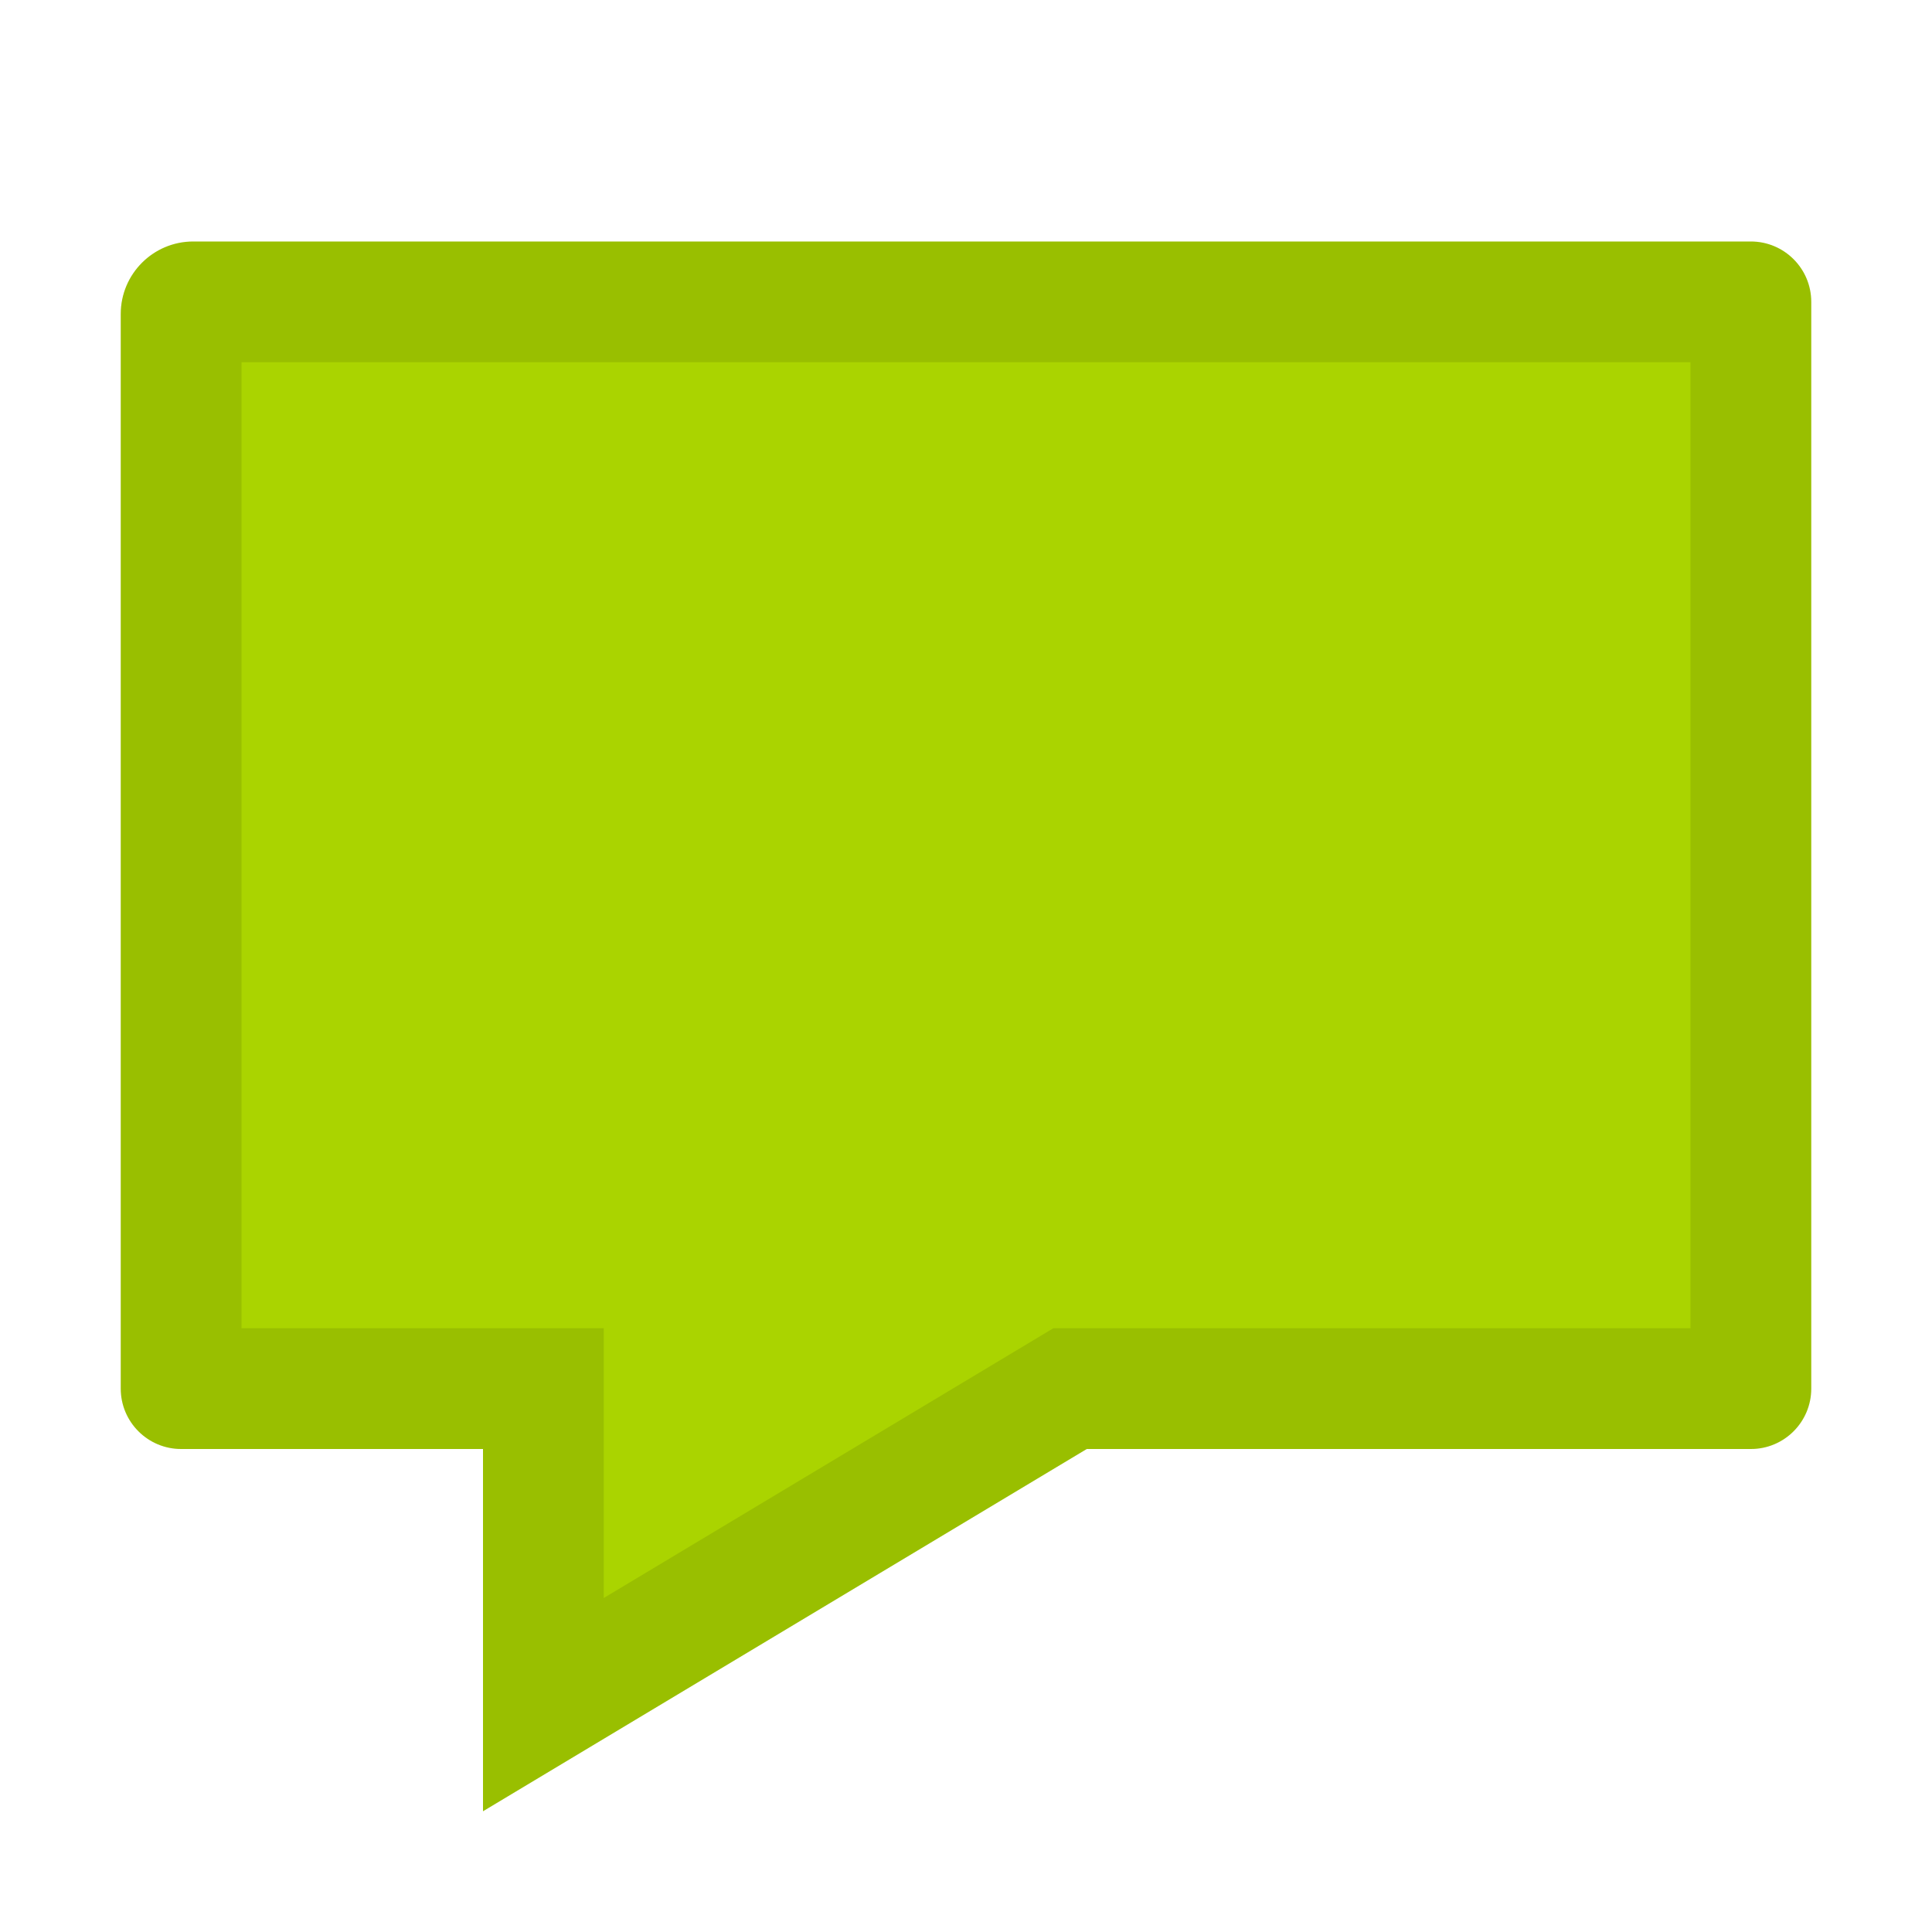
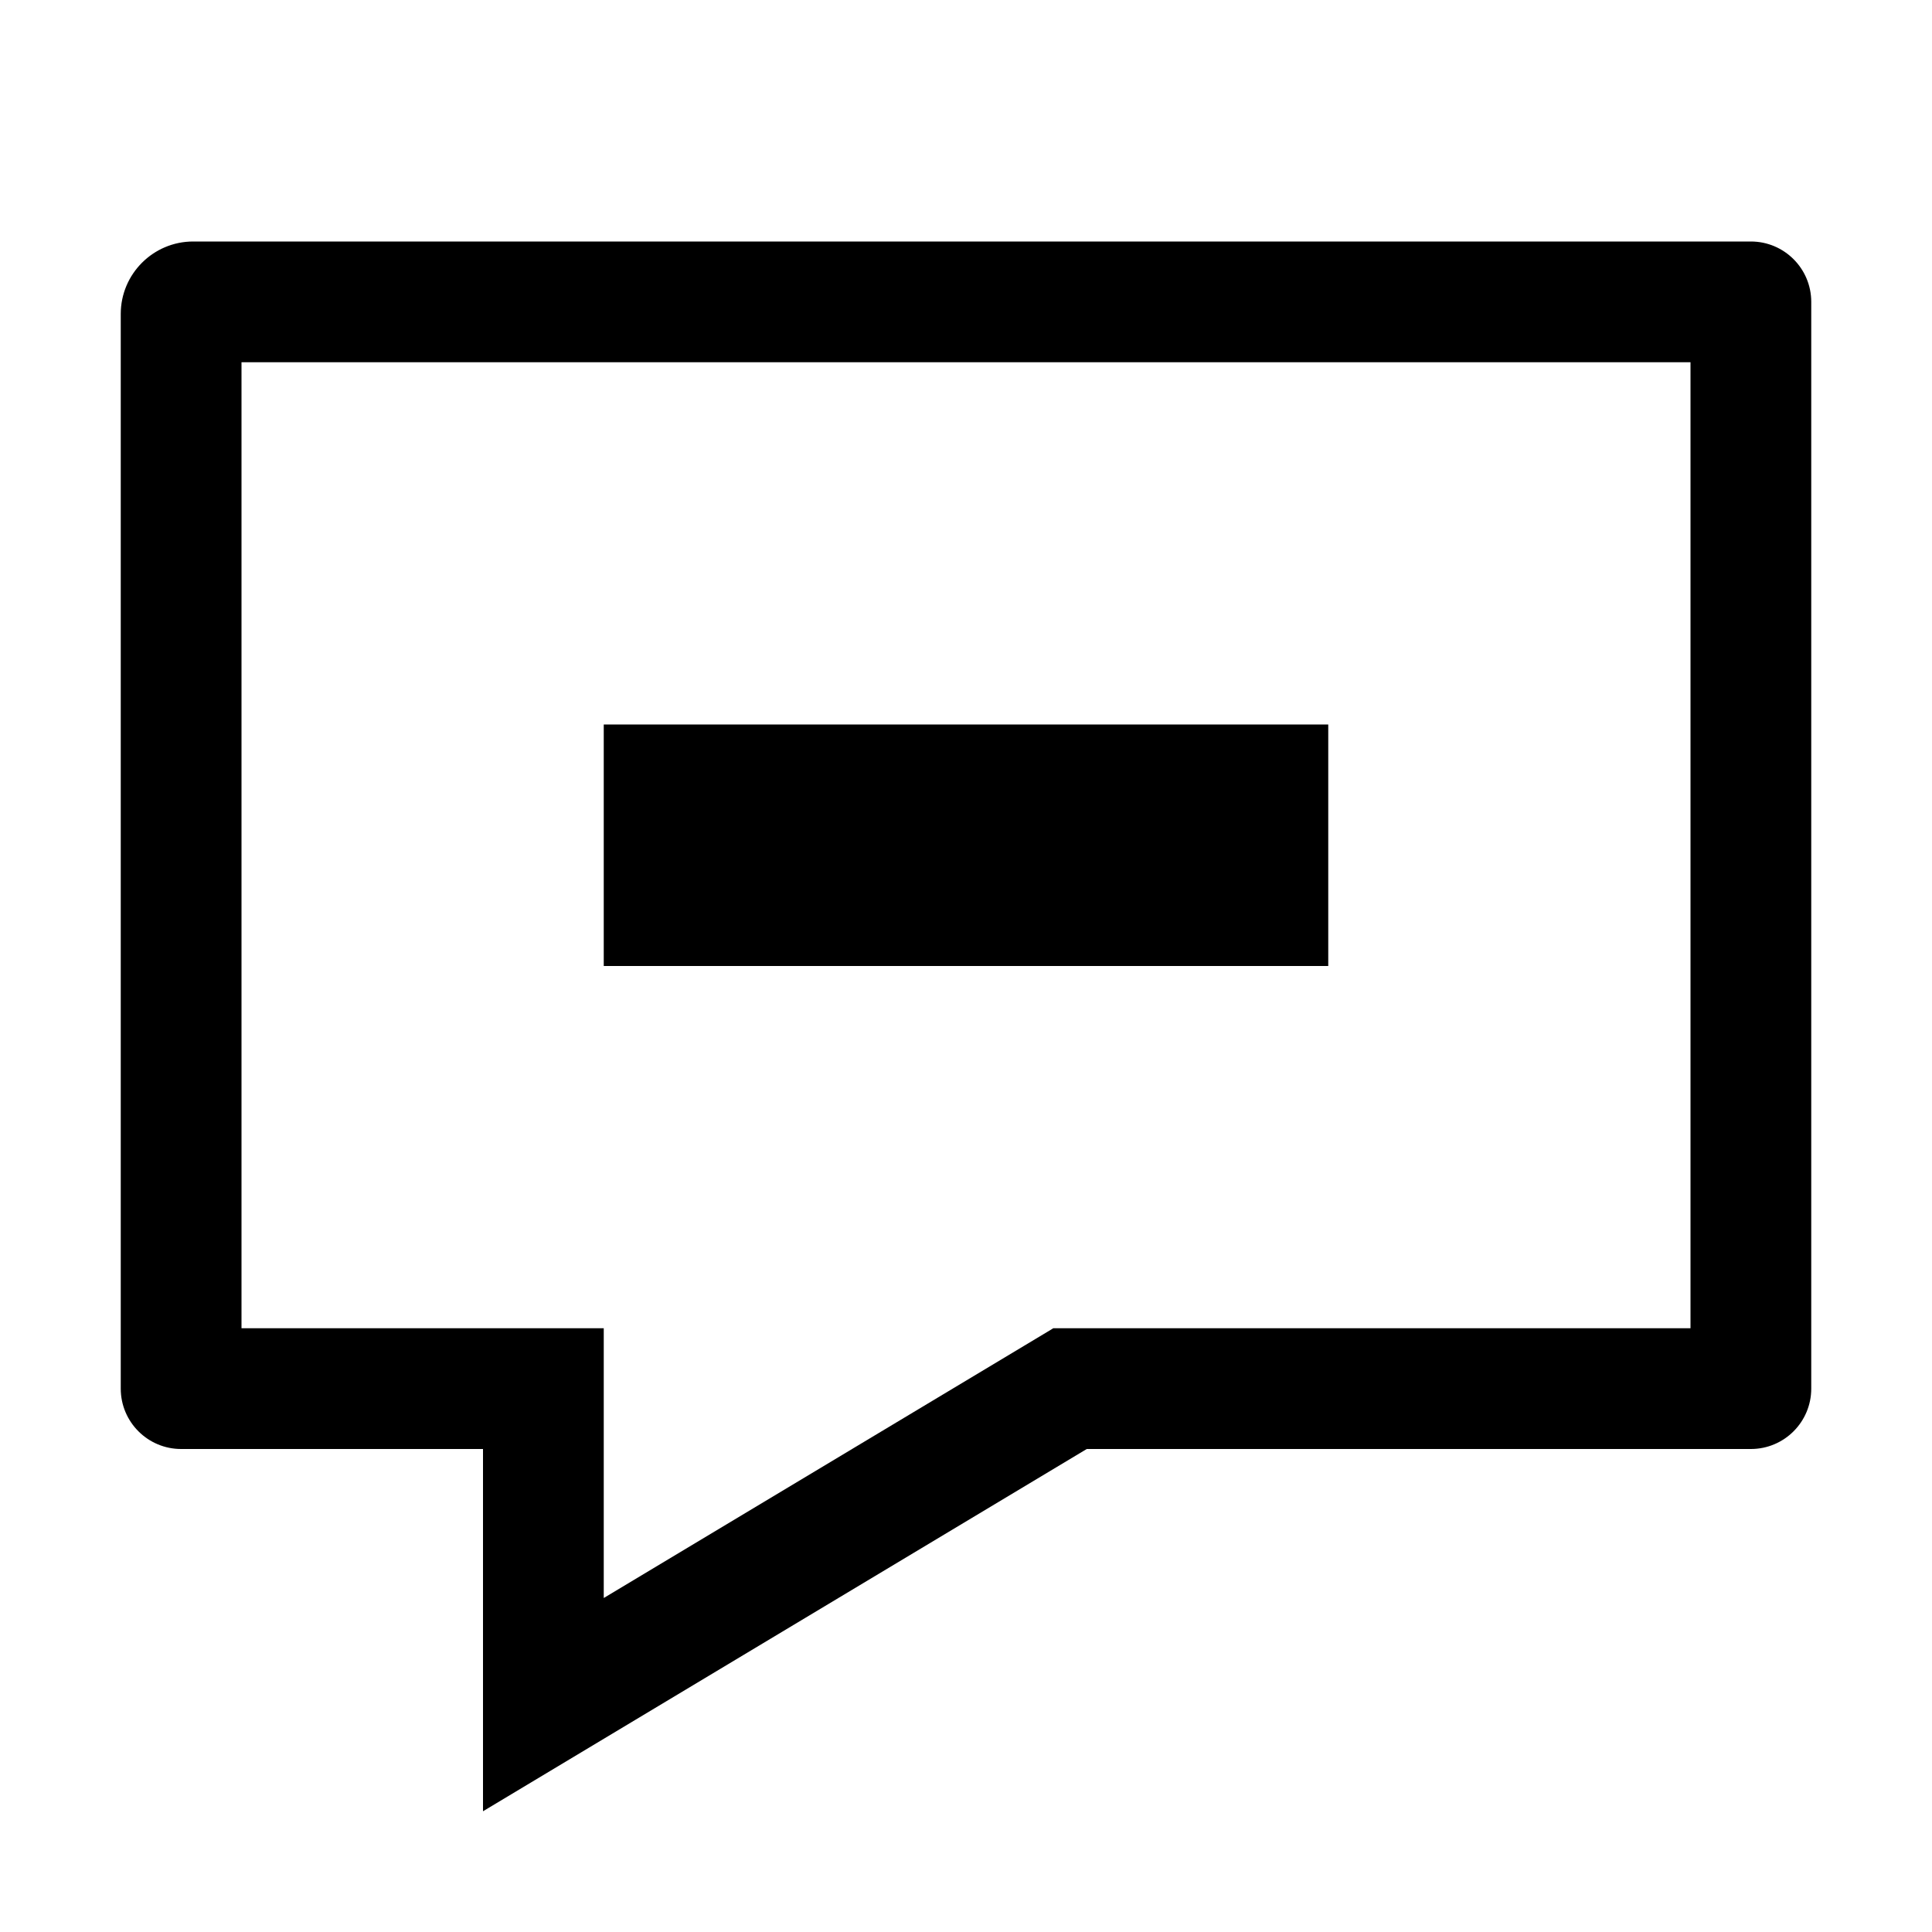
<svg xmlns="http://www.w3.org/2000/svg" version="1.1" id="Ebene_1" x="0px" y="0px" viewBox="0 0 16 16" enable-background="new 0 0 16 16" xml:space="preserve">
-   <path fill="#AAD400" d="M1.6,2C1.269,2,1,2.269,1,2.6v8.9C1,11.776,1.224,12,1.5,12H4v3l5-3h5.5c0.276,0,0.5-0.224,0.5-0.5v-9  C15,2.224,14.776,2,14.5,2H1.6z" />
-   <path opacity="0.1" d="M14,3v8H9H8.723l-0.238,0.143L5,13.234V12v-1H4H2V3H14 M1.6,2C1.269,2,1,2.269,1,2.6v8.9  C1,11.776,1.224,12,1.5,12H4v3l5-3h5.5c0.276,0,0.5-0.224,0.5-0.5v-9C15,2.224,14.776,2,14.5,2H1.6z" />
+   <path enable-background="new    " d="M14,3v8H9H8.723l-0.238,0.143L5,13.234V12v-1H4H2V3H14 M1.6,2C1.269,2,1,2.269,1,2.6v8.9  C1,11.776,1.224,12,1.5,12H4v3l5-3h5.5c0.276,0,0.5-0.224,0.5-0.5v-9C15,2.224,14.776,2,14.5,2H1.6z" />
+   <rect x="5" y="6" width="6" height="2" />
</svg>
